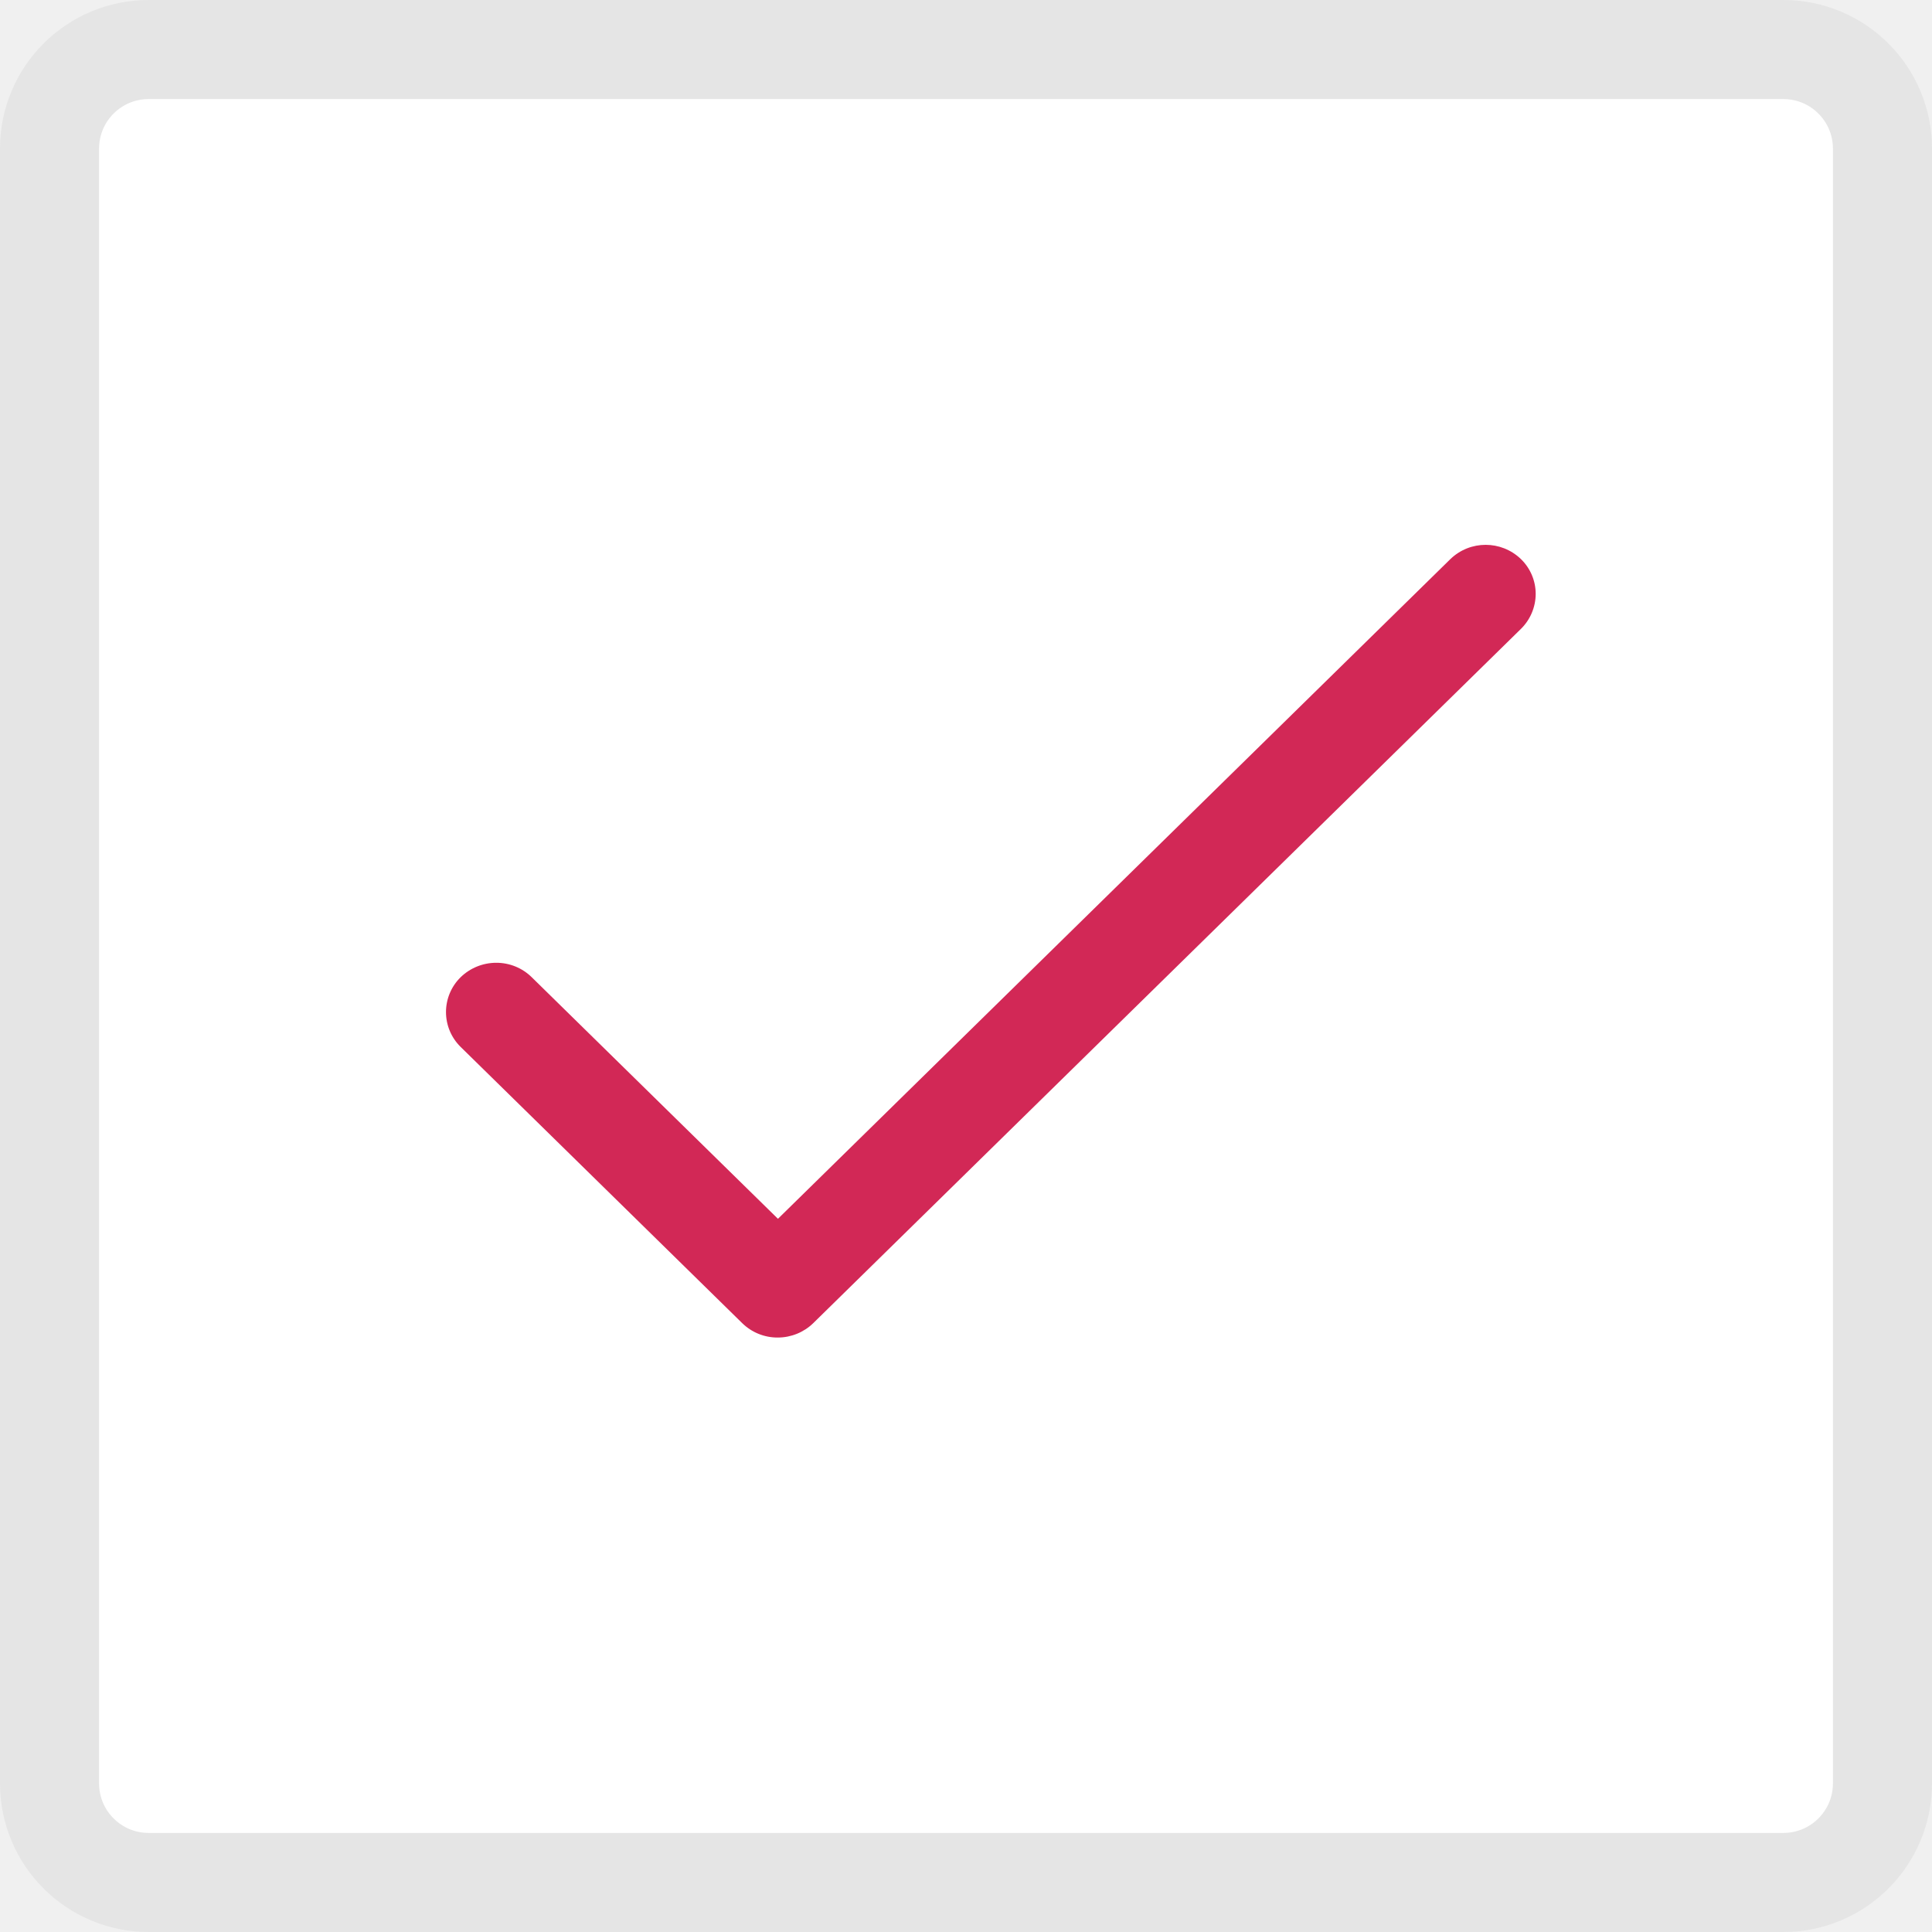
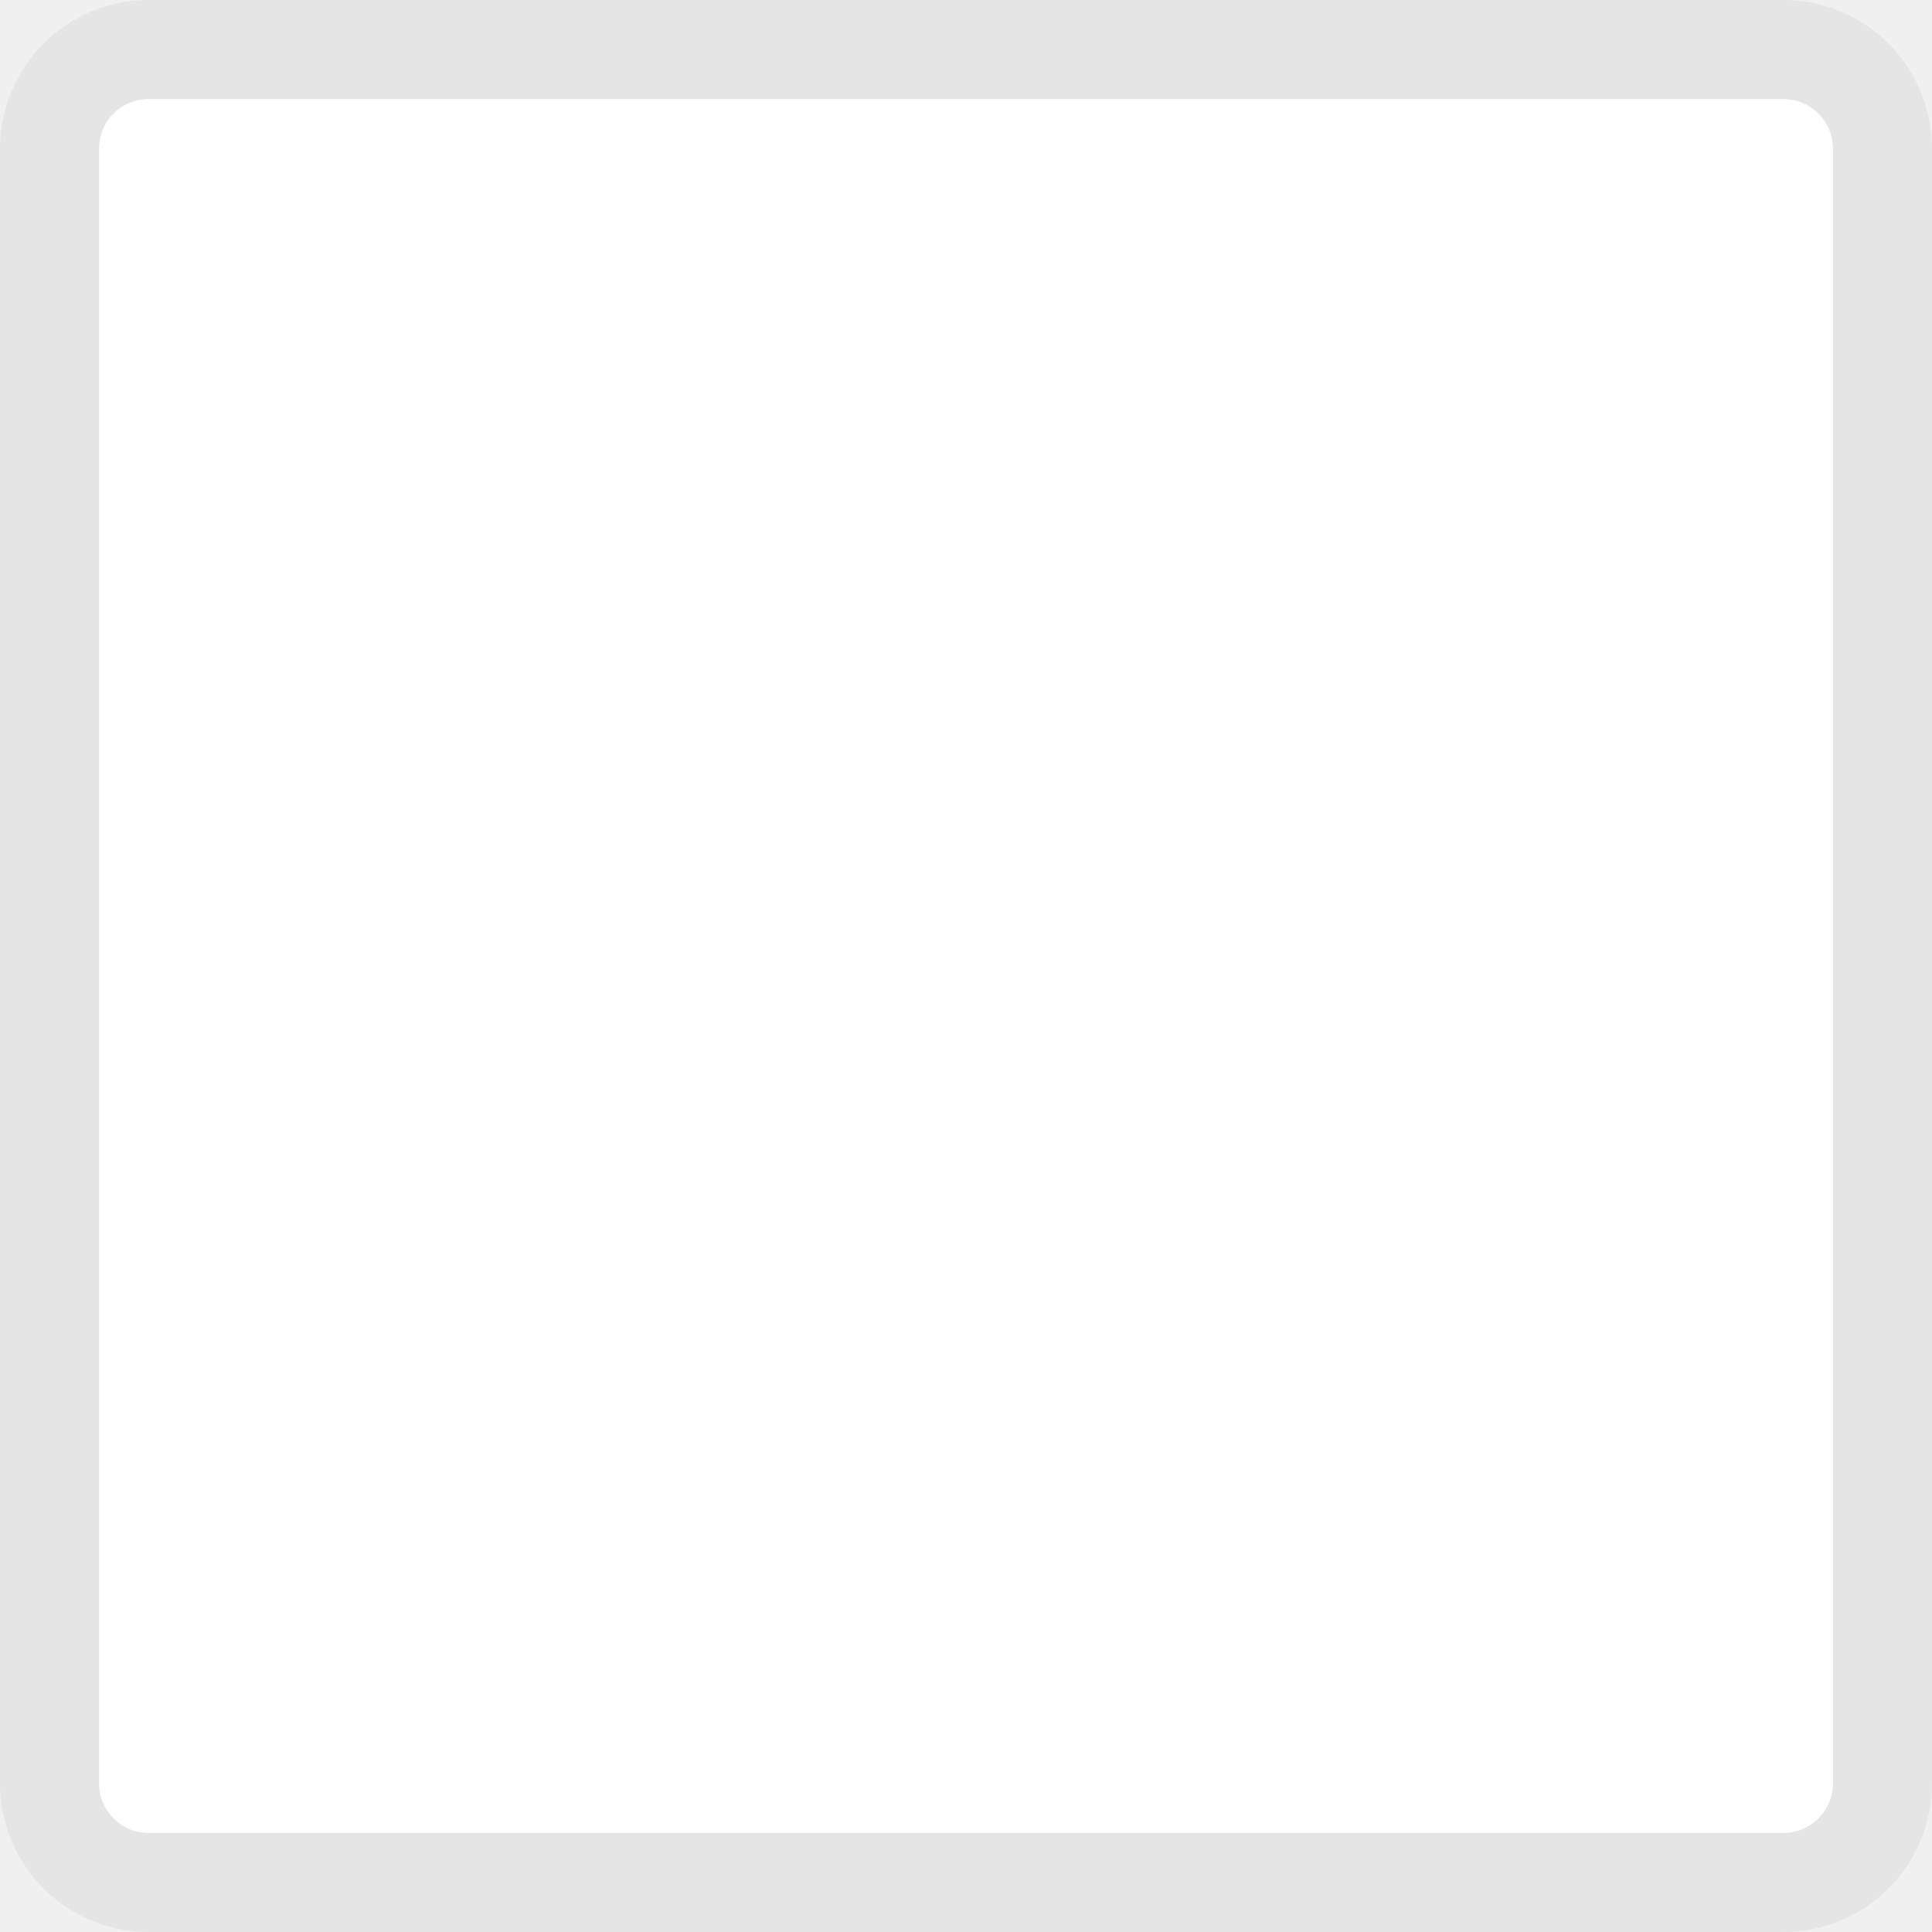
<svg xmlns="http://www.w3.org/2000/svg" width="39" height="39" fill="none">
  <rect x="1" y="1" width="37" height="37" rx="2" fill="#fff" stroke="#E5E5E5" stroke-width="2" />
-   <path d="M30.7 11.284a1.025 1.025 0 0 0-1.42 0L15.704 24.603l-4.968-4.874a1.015 1.015 0 0 0-.72-.294 1.031 1.031 0 0 0-.72.294.985.985 0 0 0 0 1.402l5.688 5.58a1.016 1.016 0 0 0 .72.289c.266-.001.521-.105.71-.288L30.7 12.697a.995.995 0 0 0 .3-.706.978.978 0 0 0-.3-.707Z" fill="#D22856" />
+   <path d="M30.7 11.284a1.025 1.025 0 0 0-1.42 0L15.704 24.603l-4.968-4.874a1.015 1.015 0 0 0-.72-.294 1.031 1.031 0 0 0-.72.294.985.985 0 0 0 0 1.402l5.688 5.58a1.016 1.016 0 0 0 .72.289c.266-.001.521-.105.71-.288L30.7 12.697a.995.995 0 0 0 .3-.706.978.978 0 0 0-.3-.707Z" fill="@red" />
</svg>
